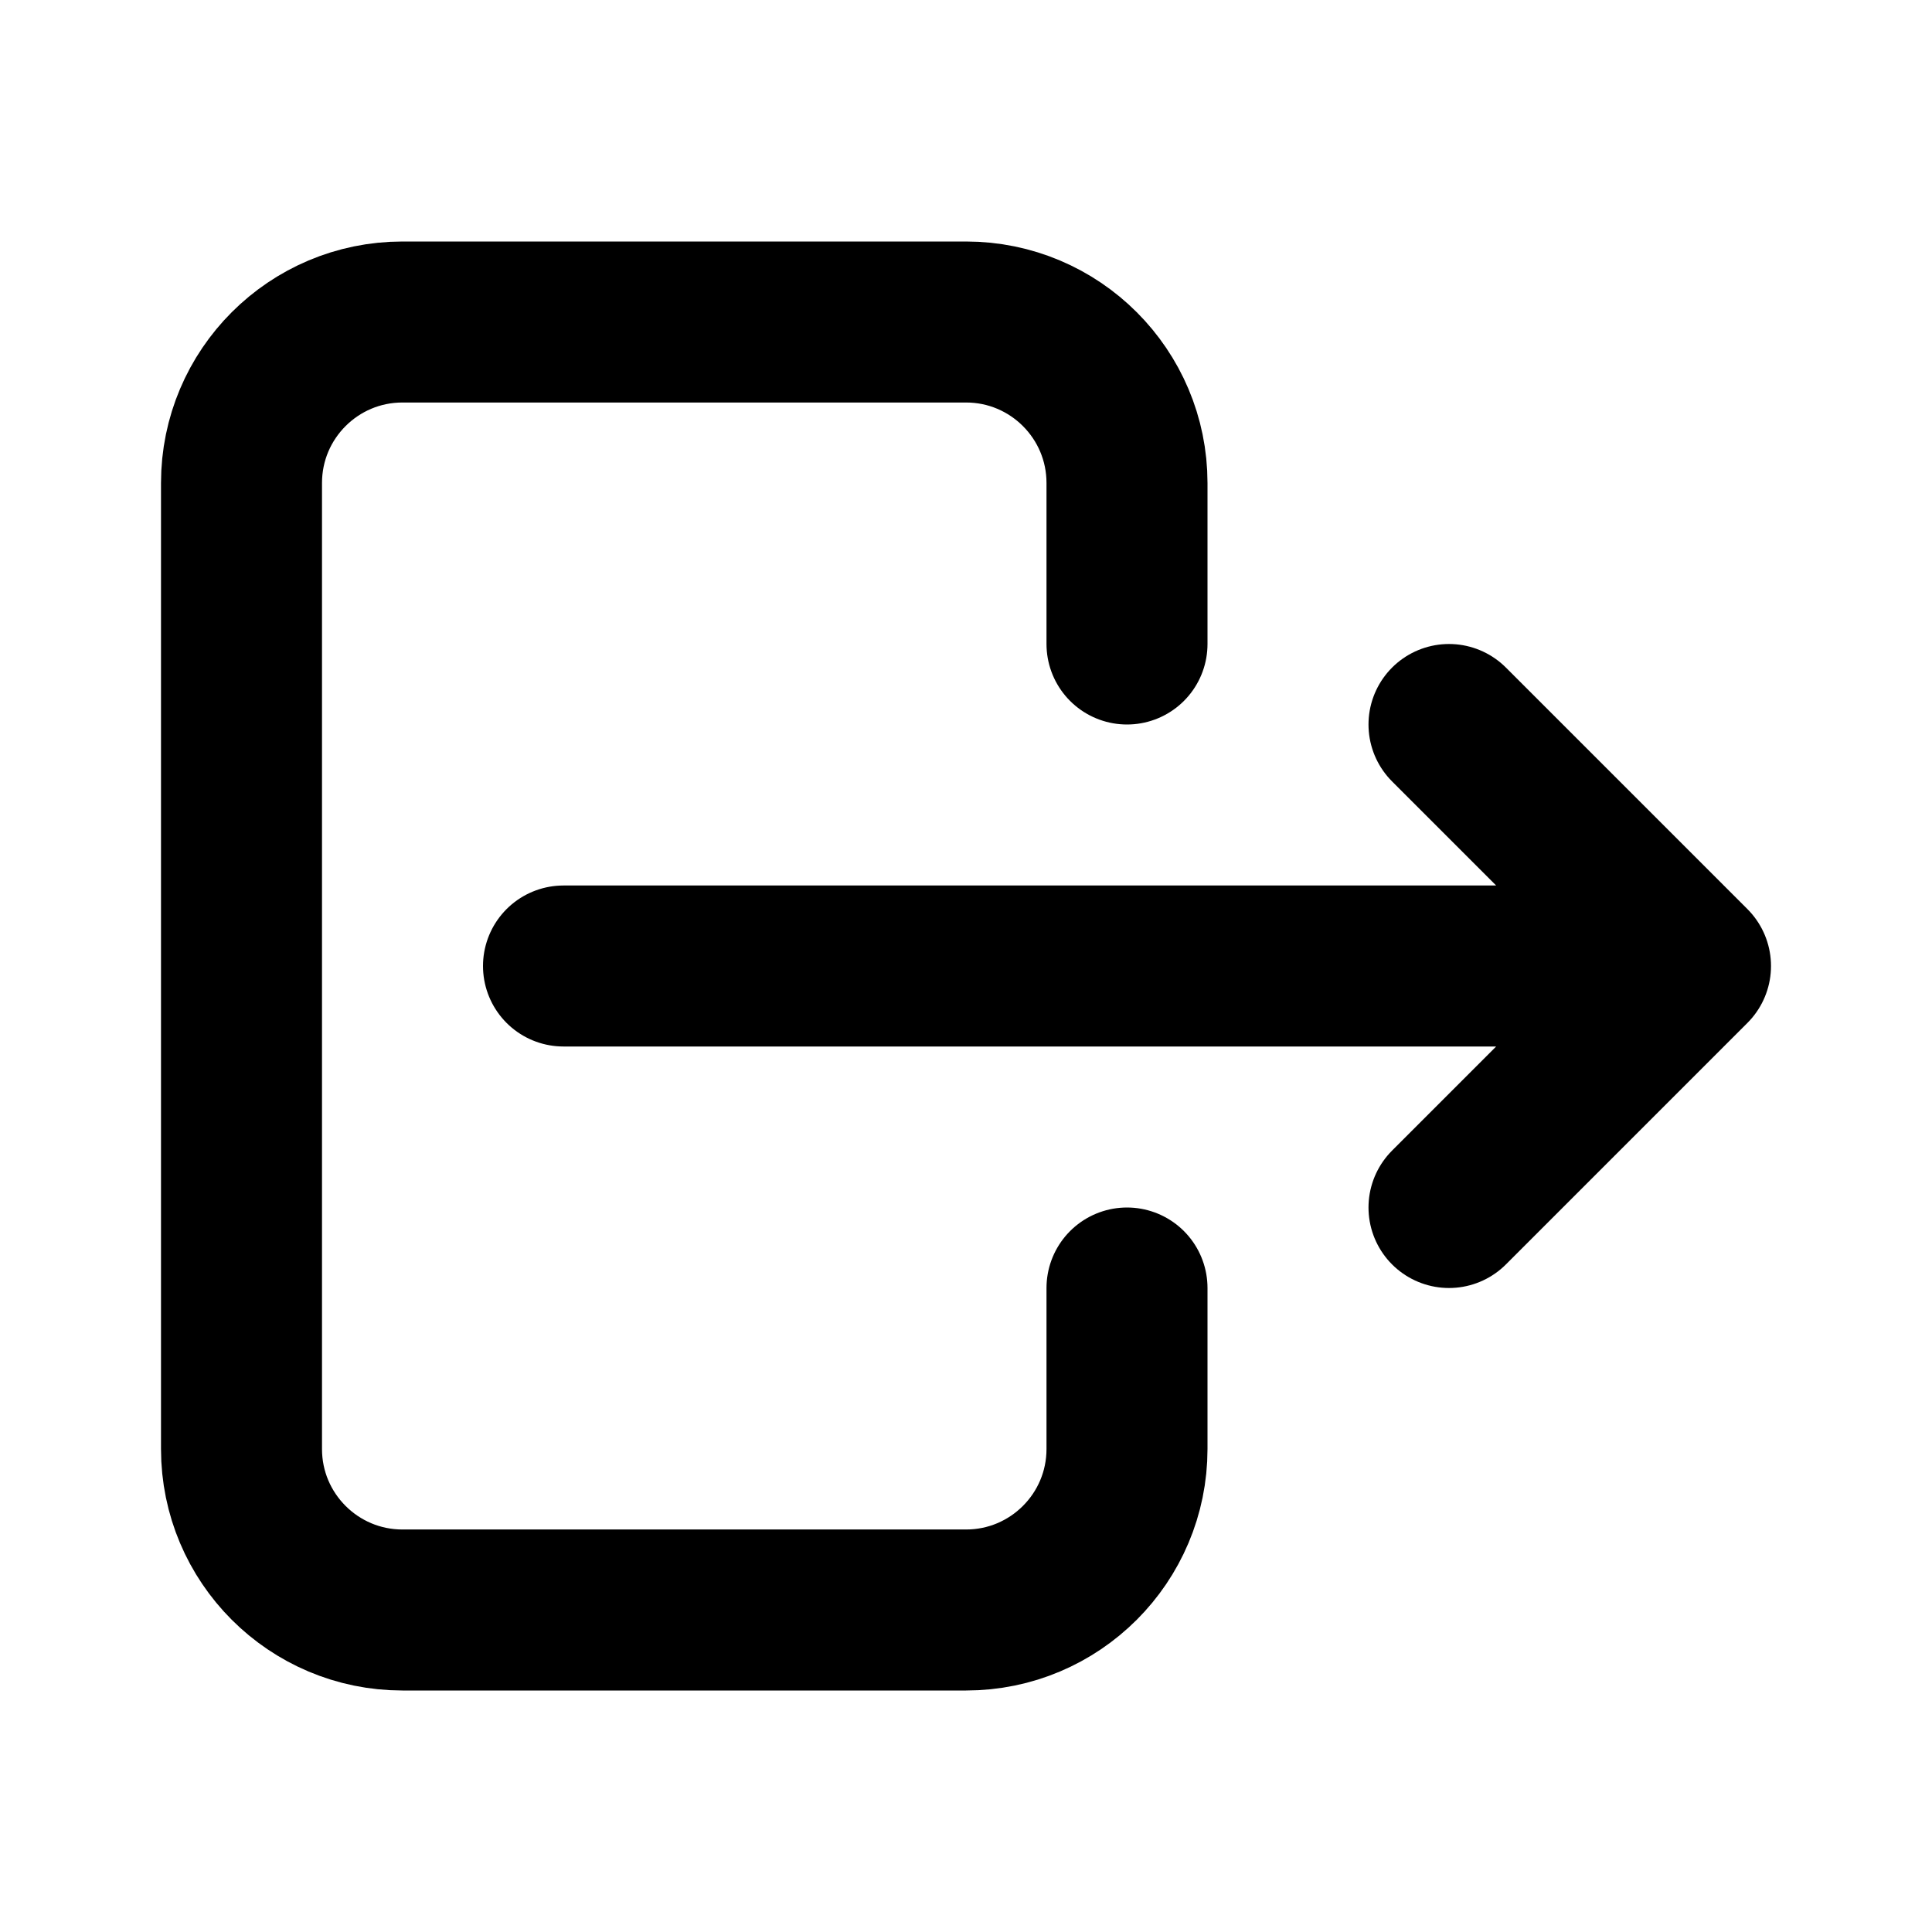
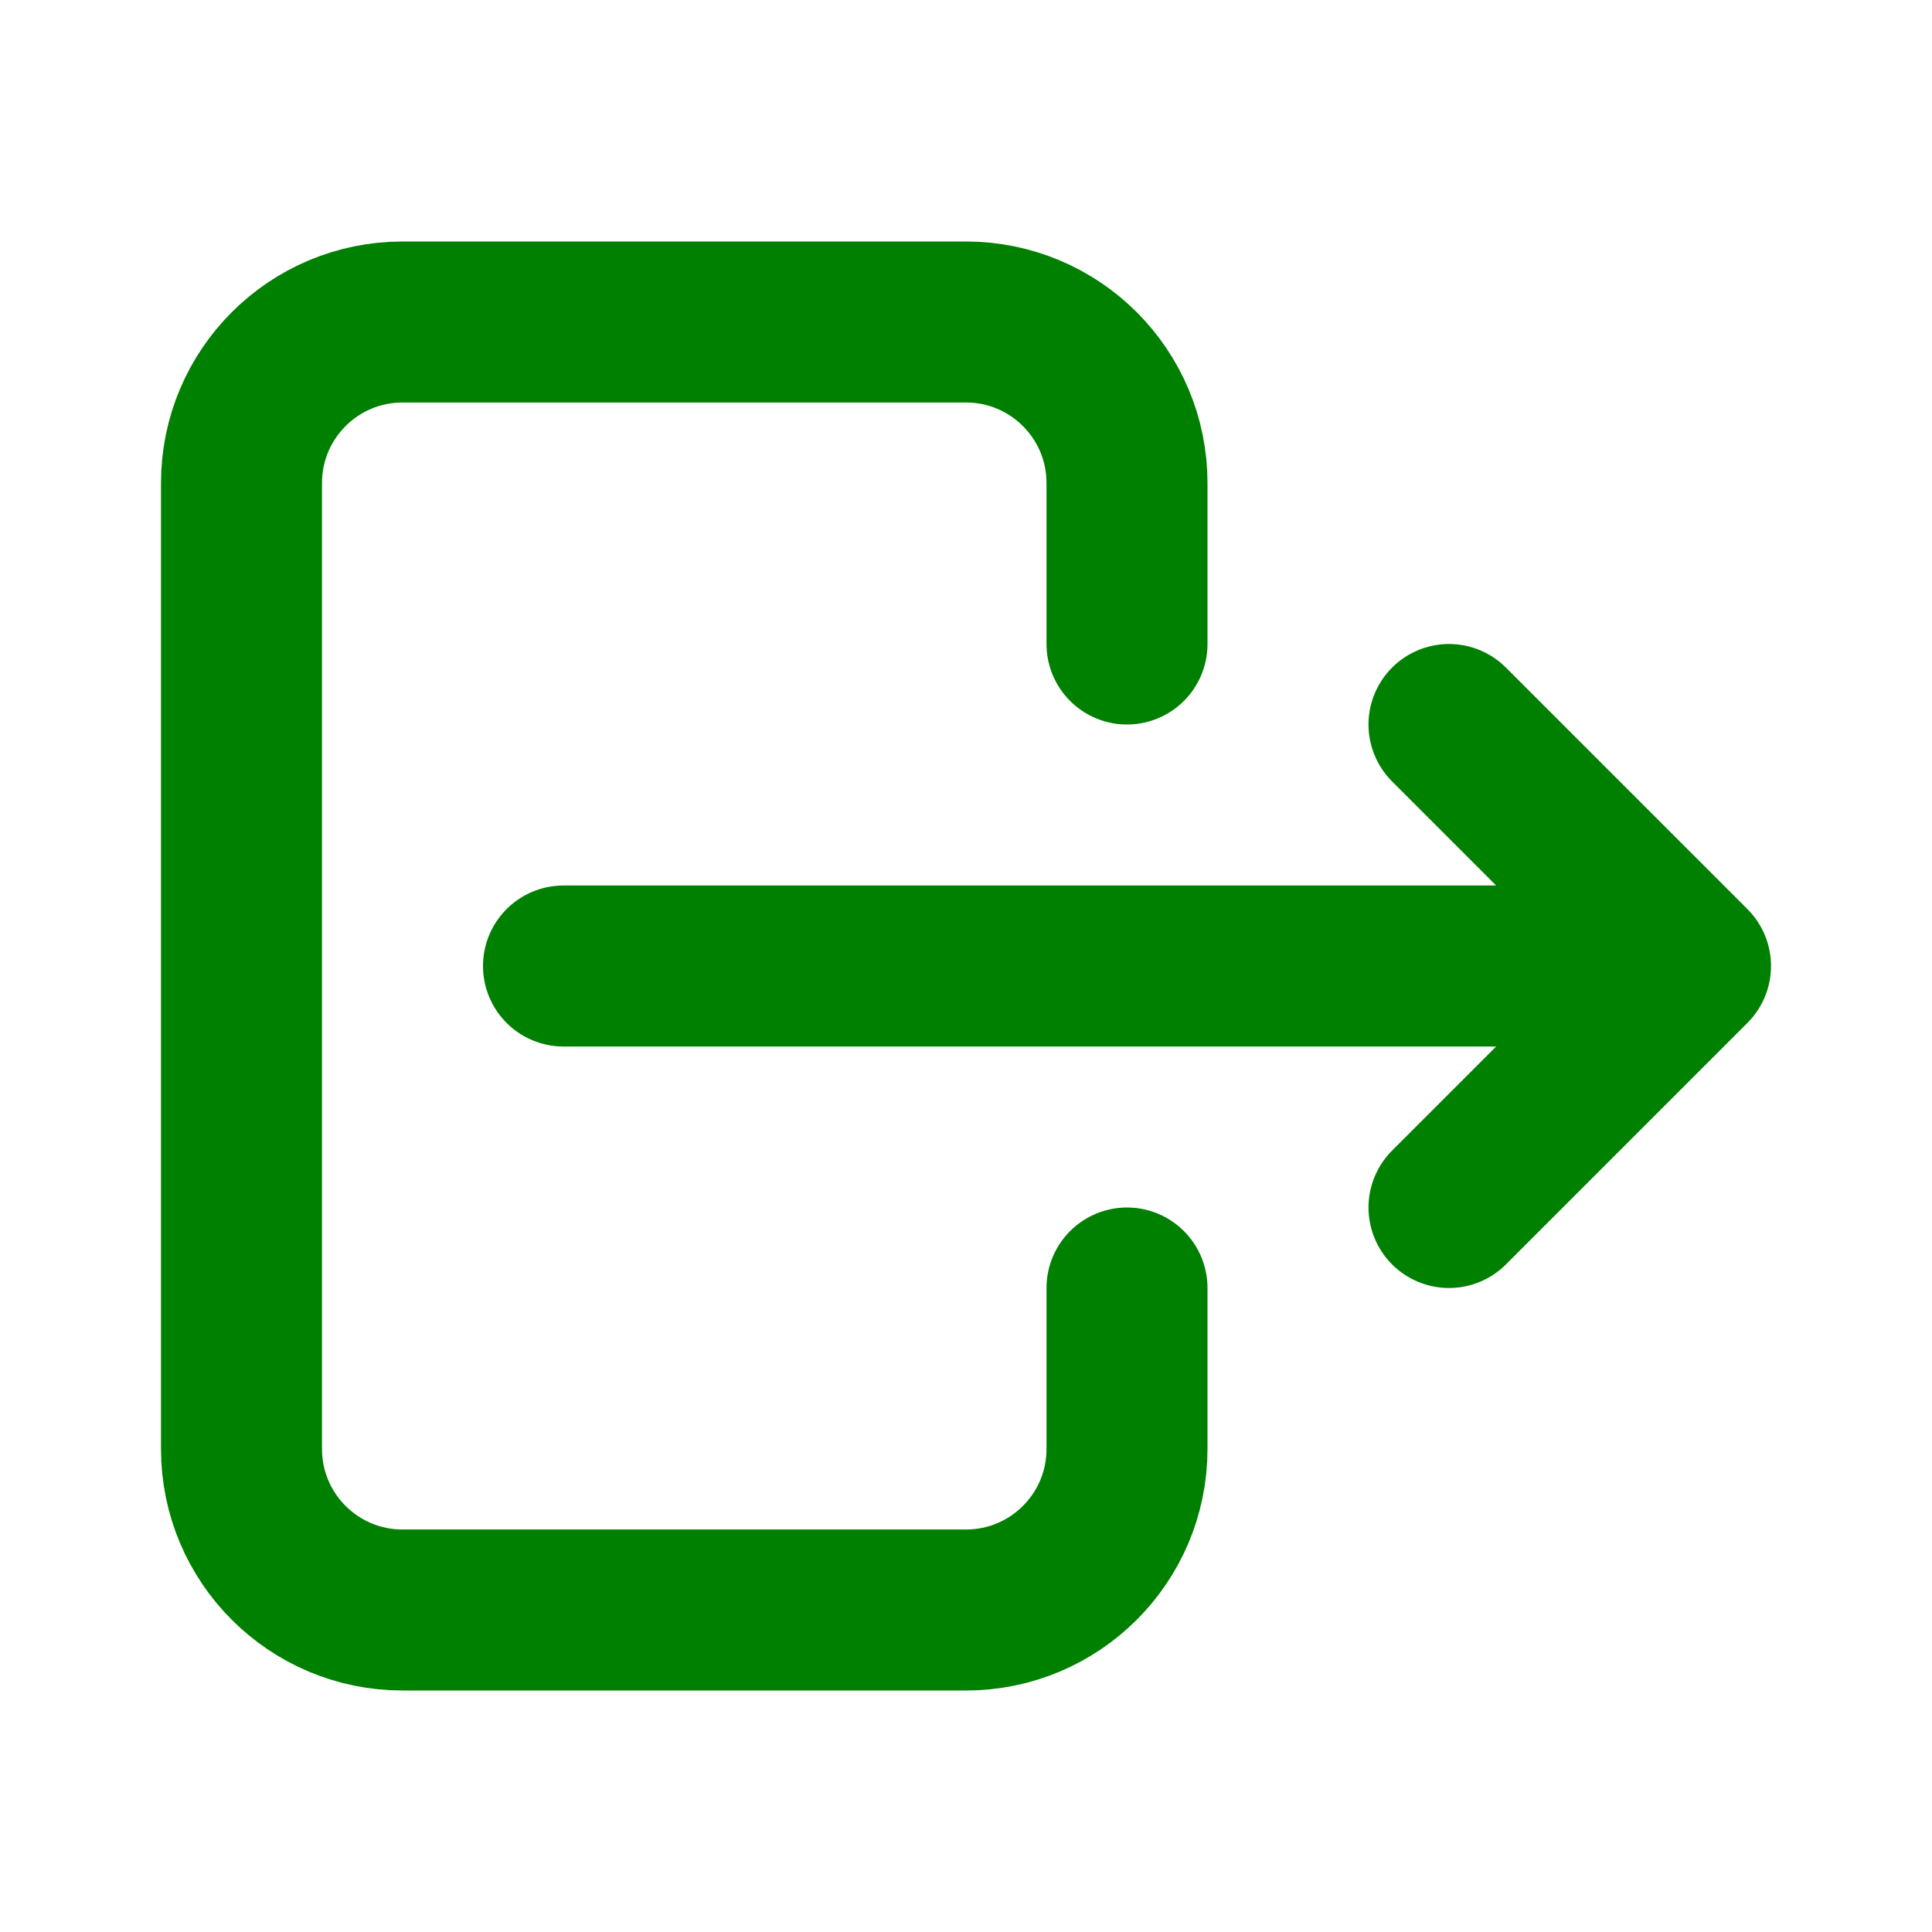
- <svg xmlns="http://www.w3.org/2000/svg" class="icon icon-tabler icon-tabler-logout" width="24" height="24" viewBox="0 0 24 24" stroke-width="2" stroke="currentColor" fill="none" stroke-linecap="round" stroke-linejoin="round">
+ <svg xmlns="http://www.w3.org/2000/svg" class="icon icon-tabler icon-tabler-logout" width="24" height="24" viewBox="0 0 24 24" stroke-width="2" stroke="currentColor" fill="none" color="#008000" stroke-linecap="round" stroke-linejoin="round">
  <path stroke="none" d="M0 0h24v24H0z" />
  <path d="M14 8v-2a2 2 0 0 0 -2 -2h-7a2 2 0 0 0 -2 2v12a2 2 0 0 0 2 2h7a2 2 0 0 0 2 -2v-2" />
  <path d="M7 12h14l-3 -3m0 6l3 -3" />
</svg>
